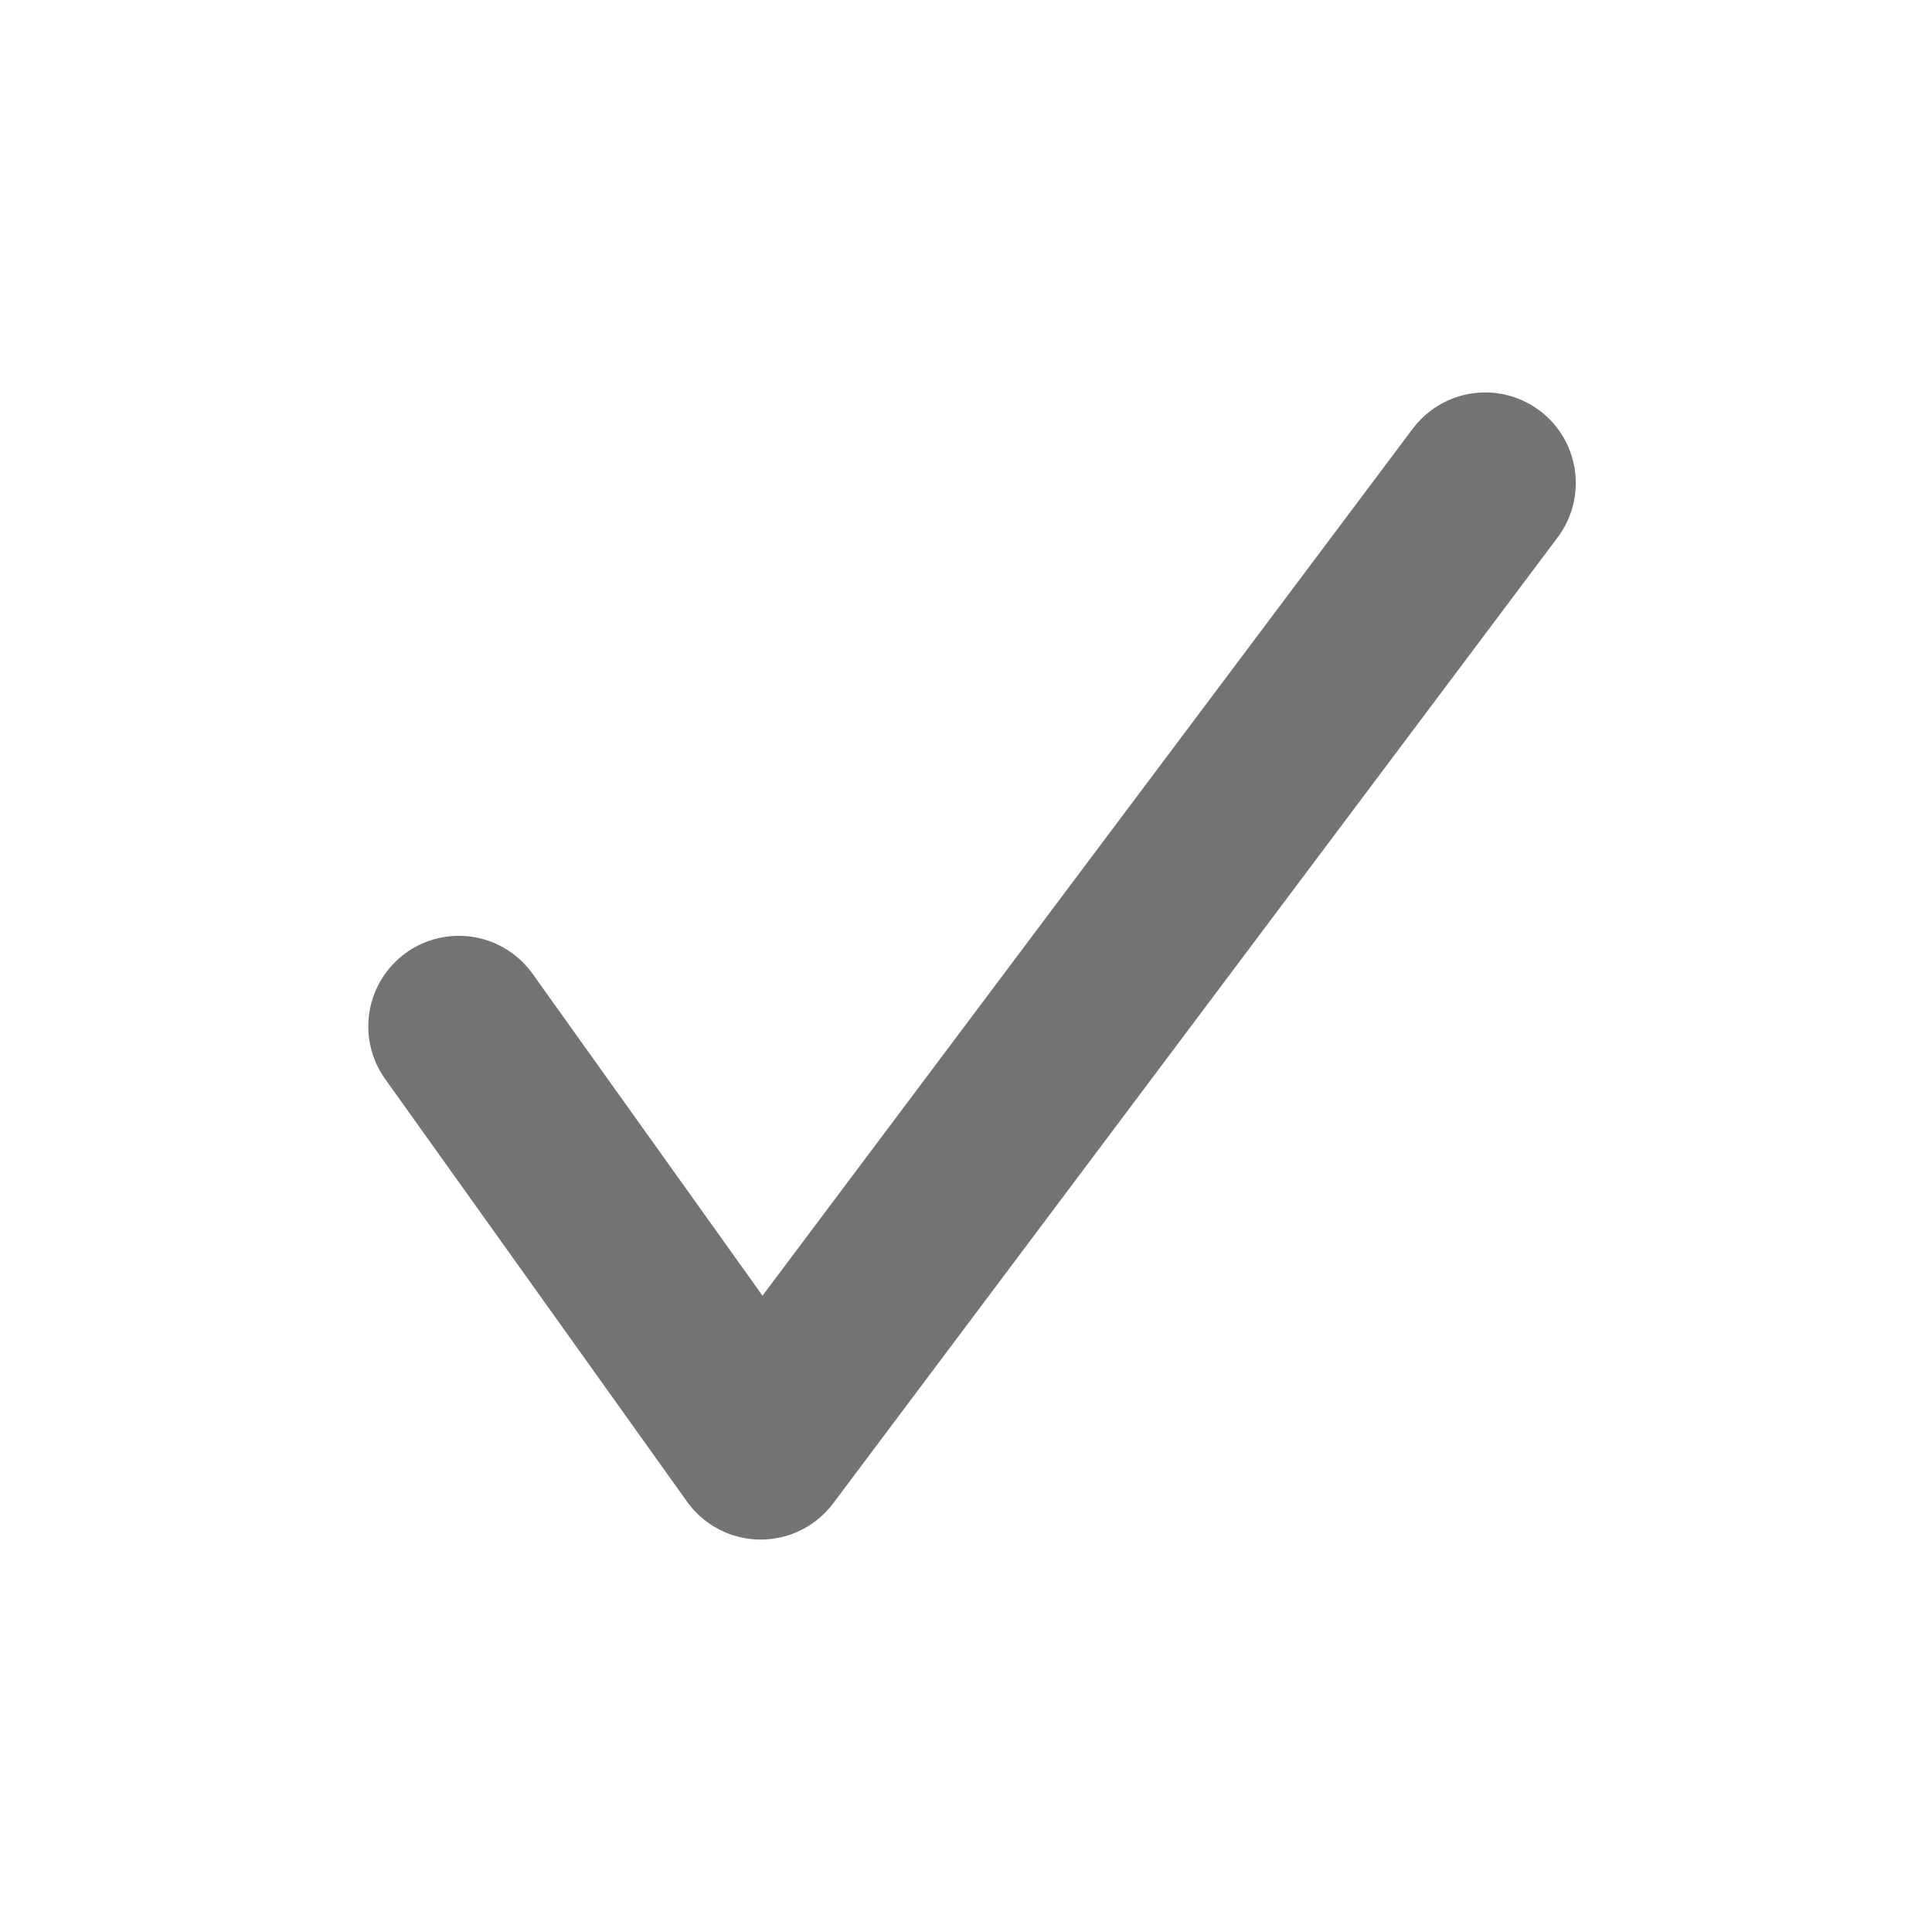
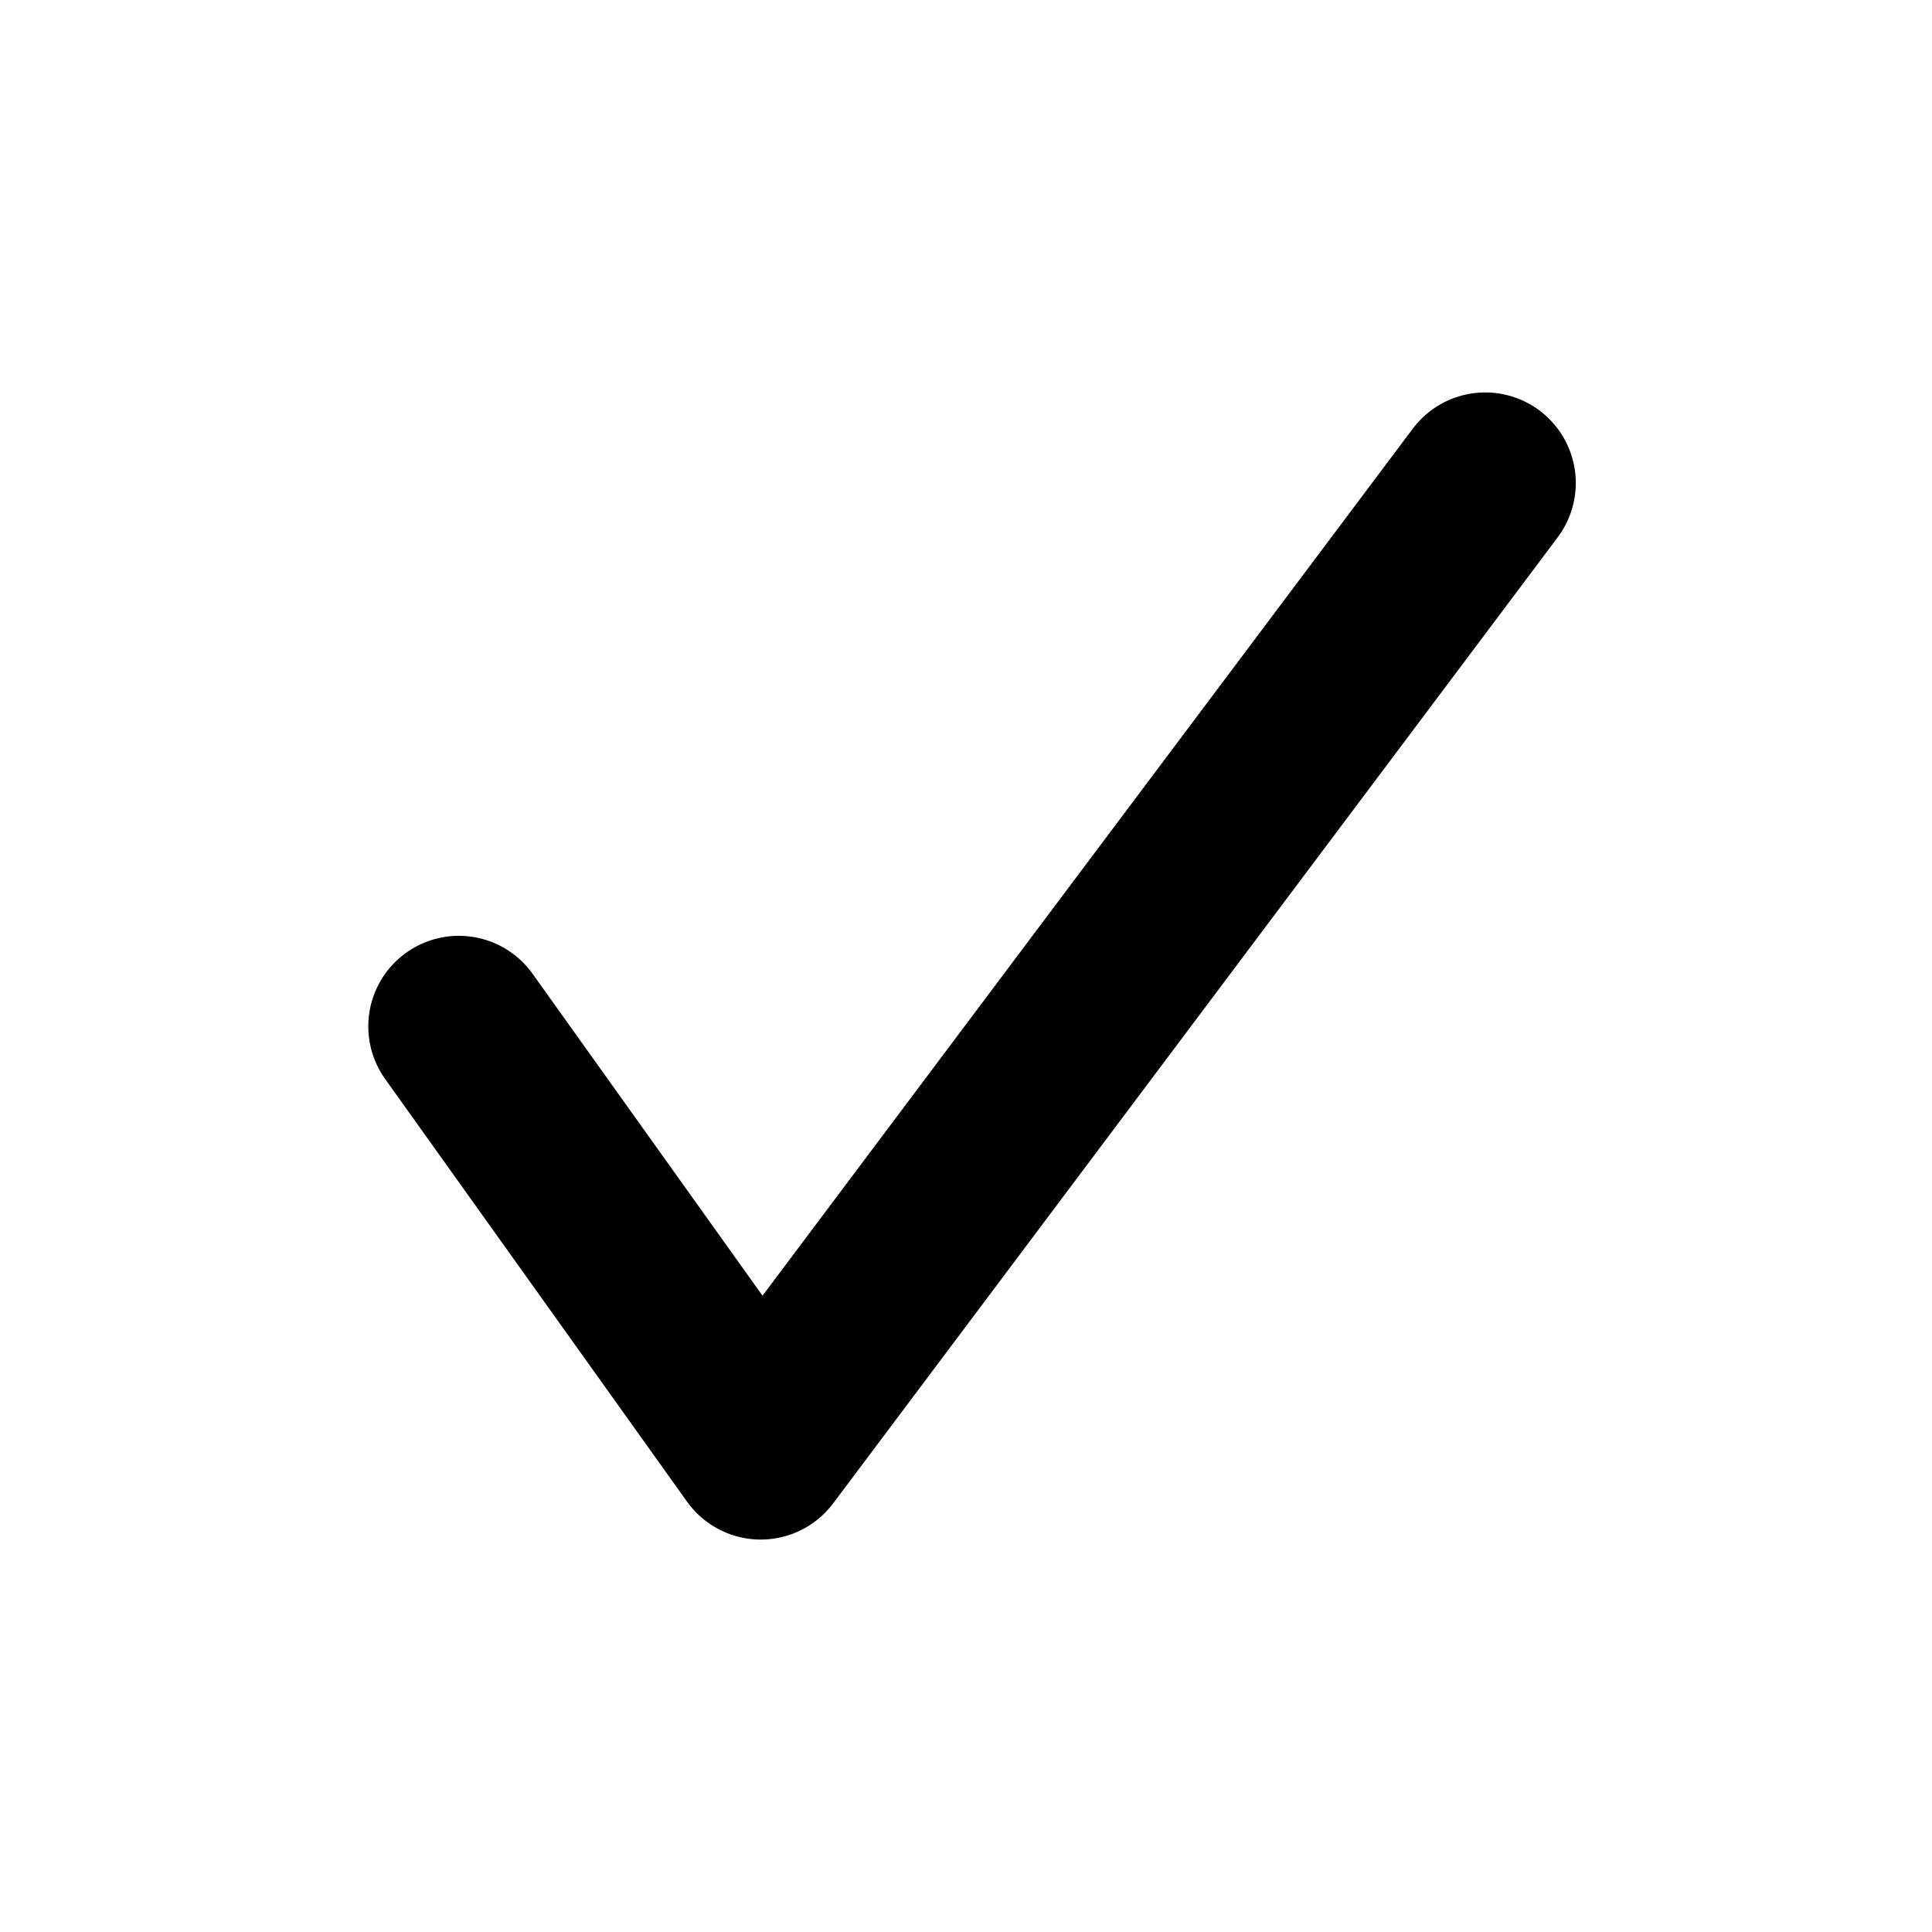
<svg xmlns="http://www.w3.org/2000/svg" width="16" height="16" viewBox="0 0 16 16">
  <defs id="colors">
    <linearGradient id="Icons.checkmarkDisabled.color">
      <stop offset="0" stop-color="#000" />
      <stop offset="1" stop-color="#000" />
    </linearGradient>
  </defs>
-   <polyline fill="none" stroke="url(#Icons.checkmarkDisabled.color)" stroke-linecap="round" stroke-linejoin="round" stroke-width="1.5" points="3.8 8.5 6.3 12 12.3 4" opacity=".55" />
+   <polyline fill="none" stroke="url(#Icons.checkmarkDisabled.color)" stroke-linecap="round" stroke-linejoin="round" stroke-width="1.5" points="3.8 8.5 6.3 12 12.3 4" />
</svg>
